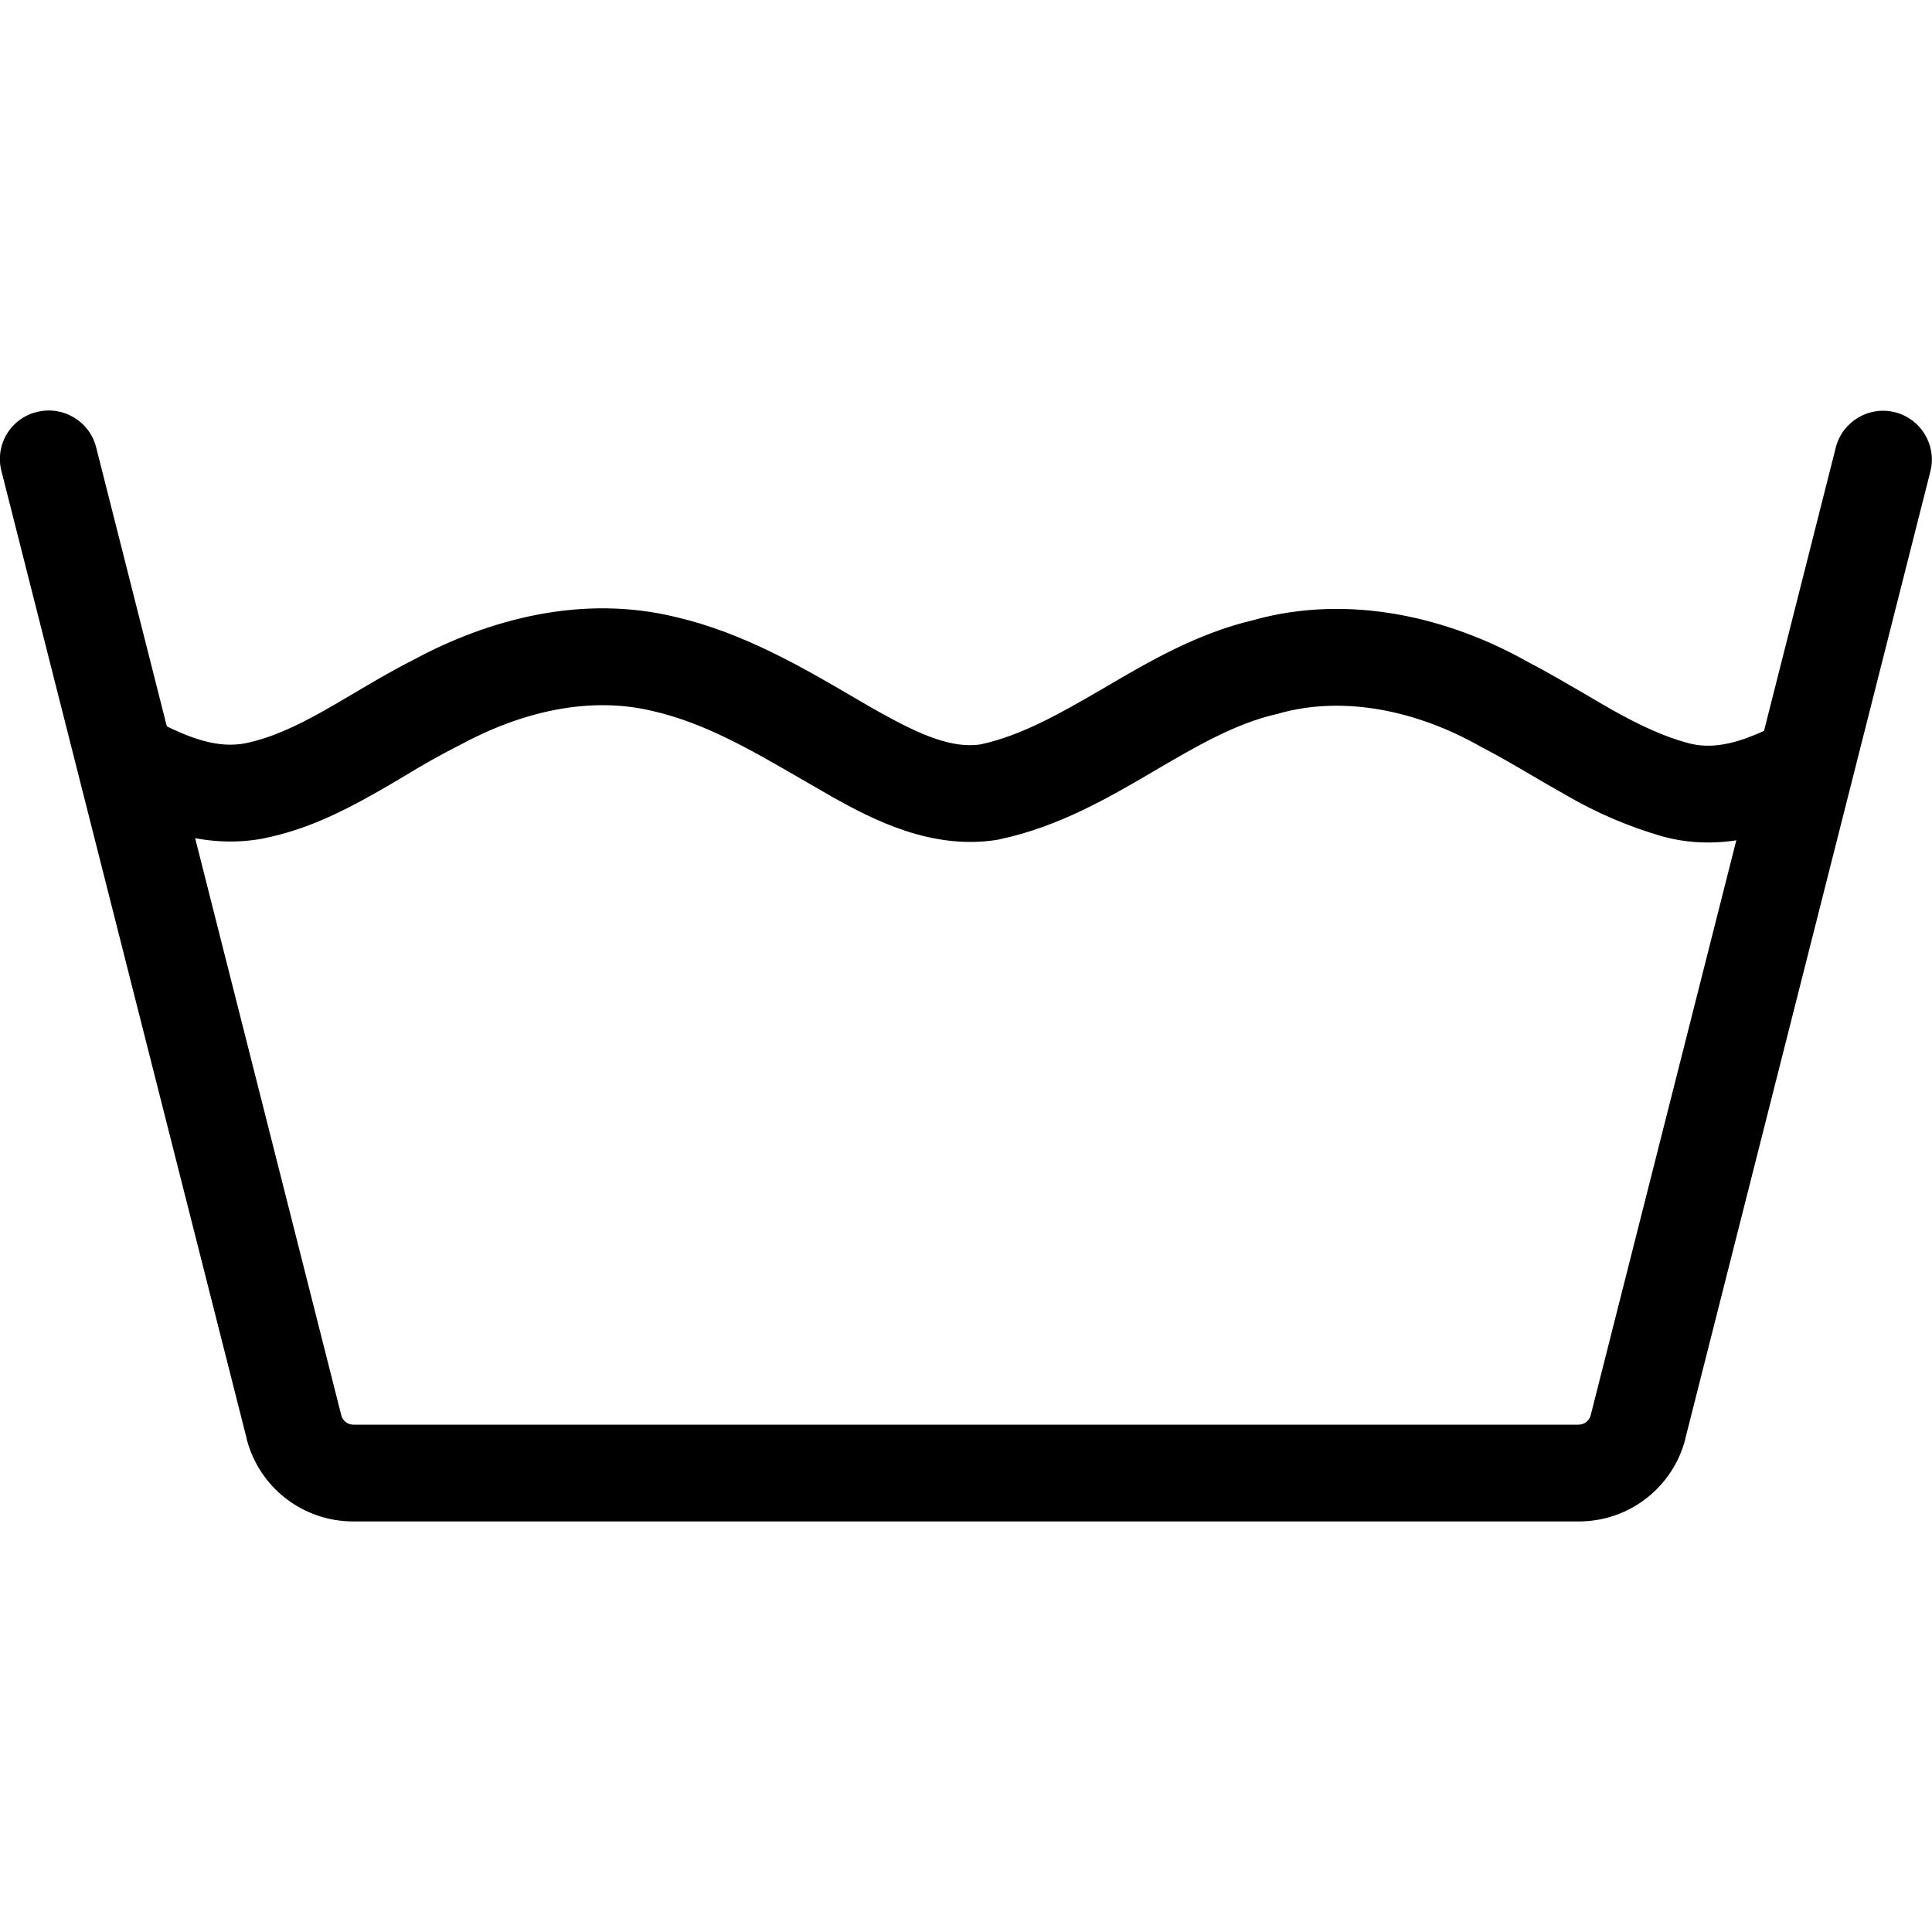
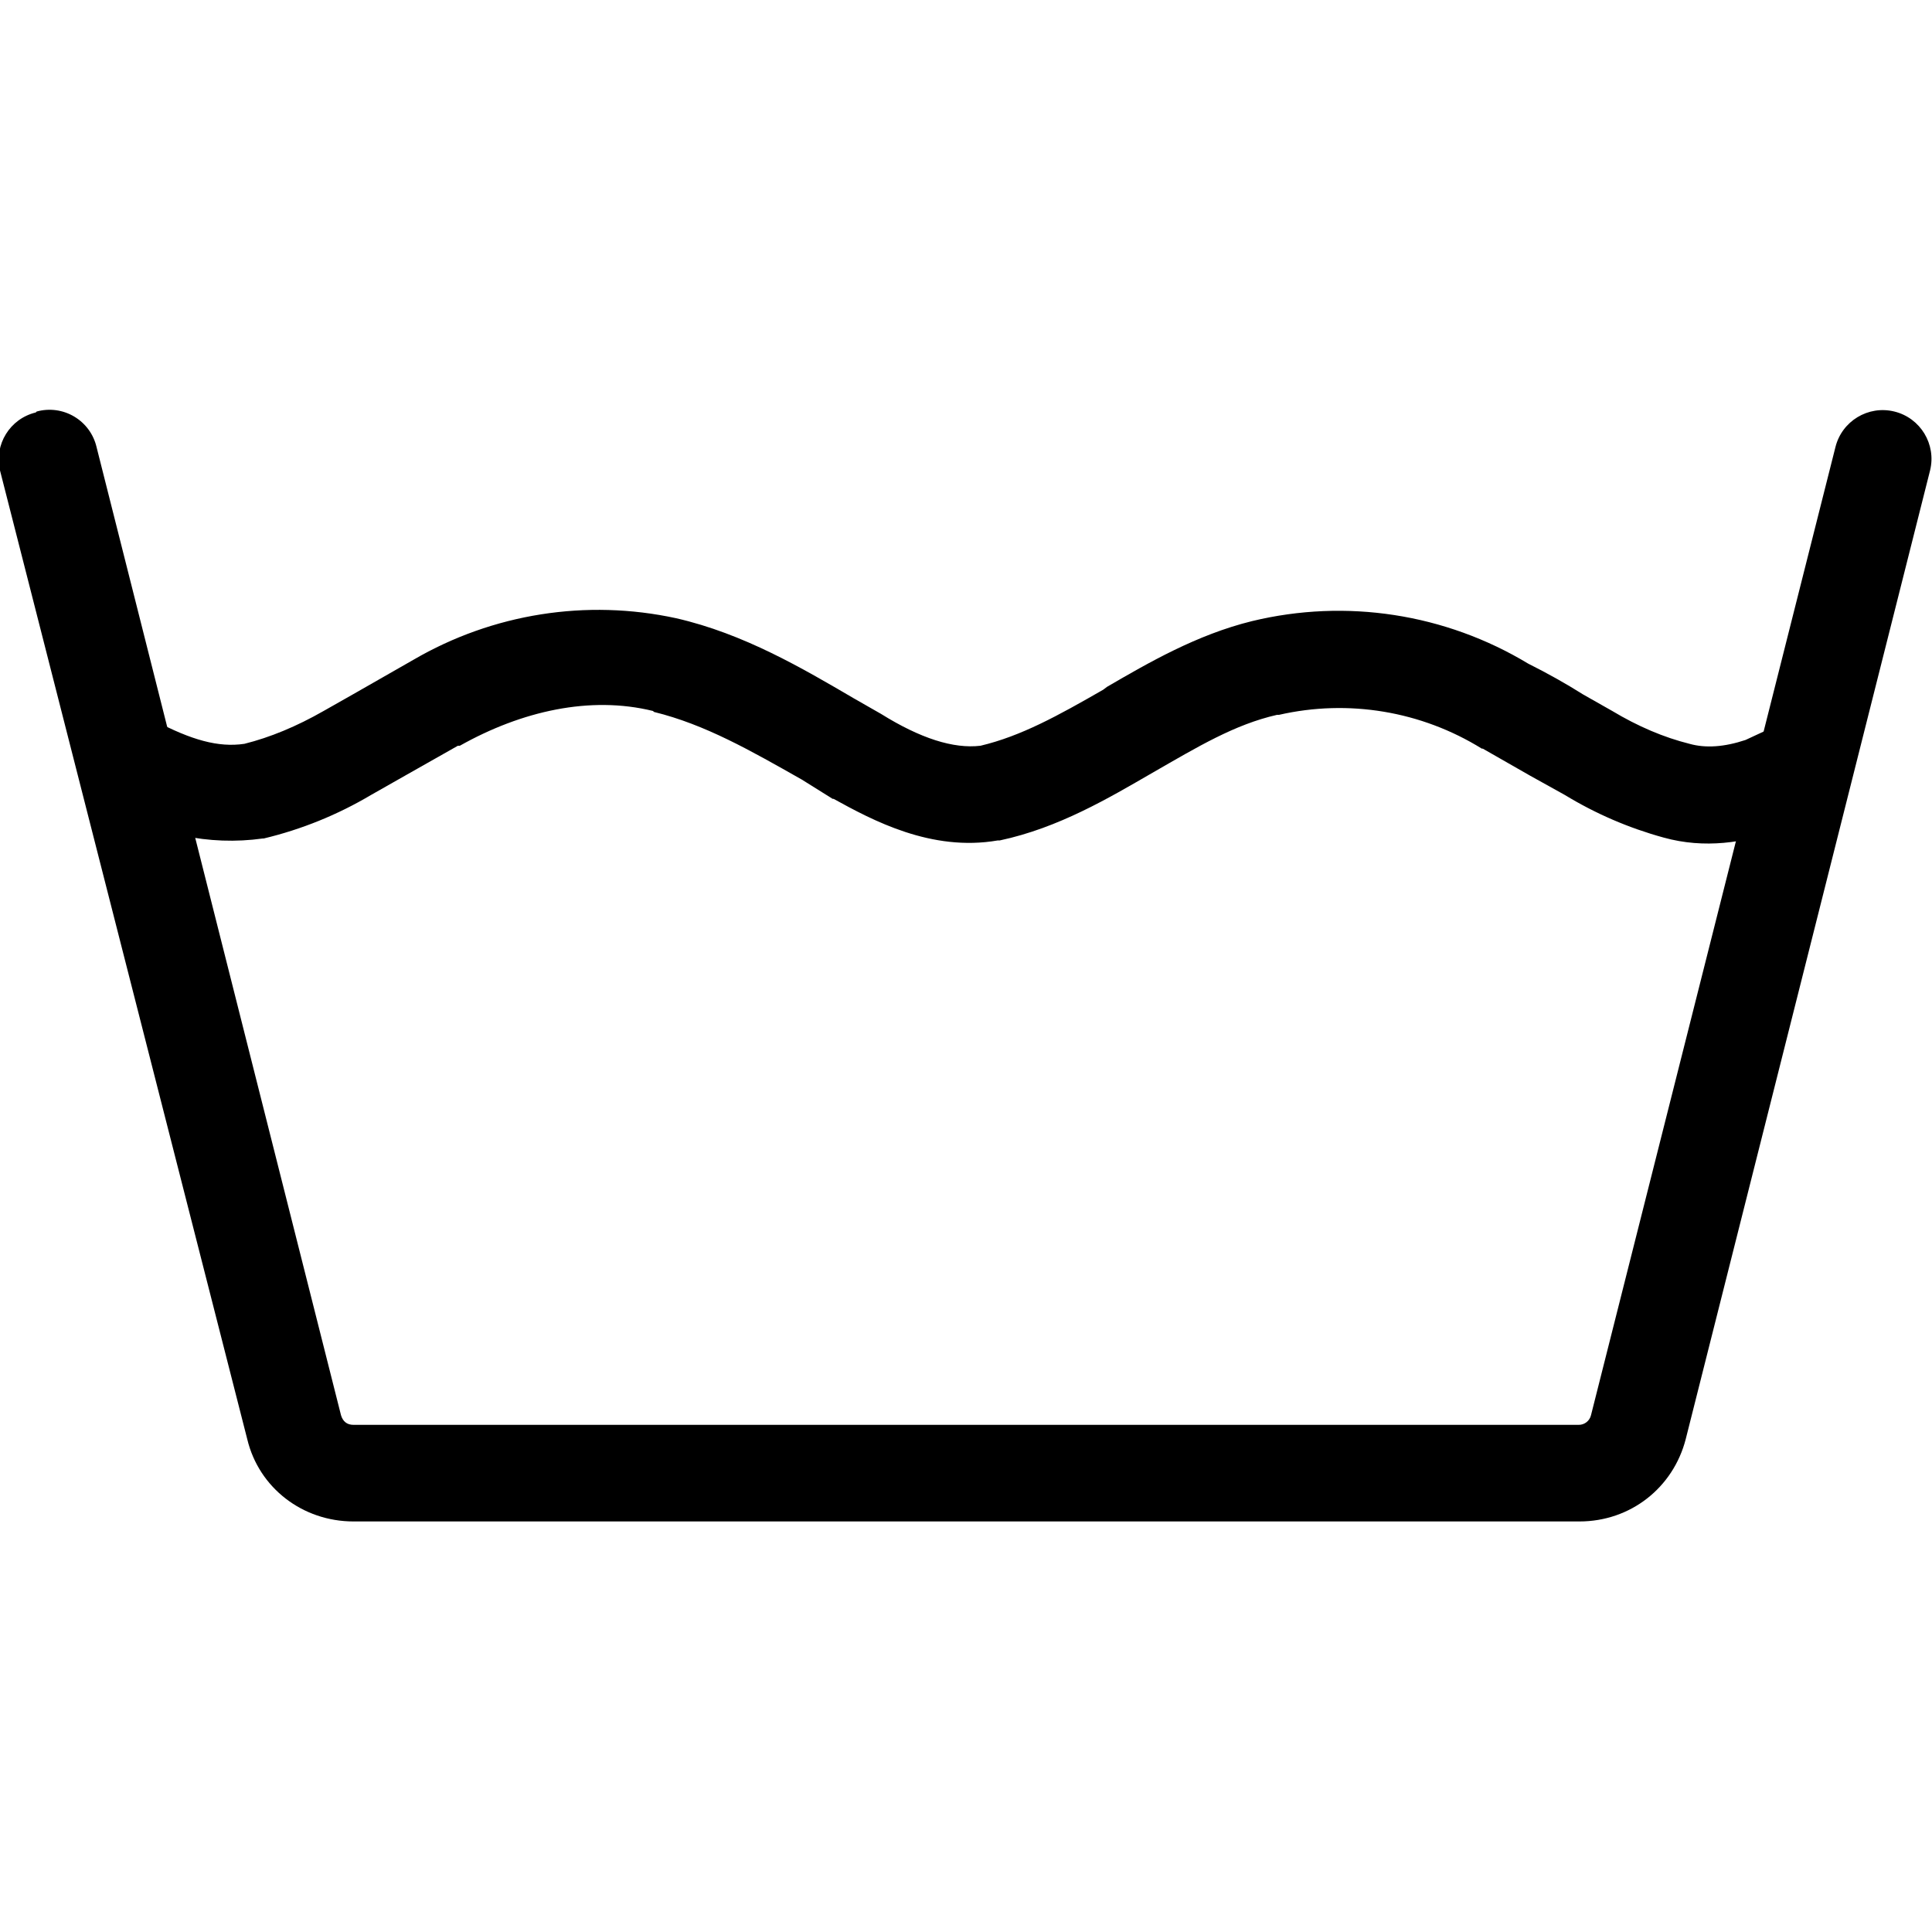
- <svg xmlns="http://www.w3.org/2000/svg" class="icon icon-accordion icon-washing" viewBox="0 0 20 20">
-   <path d="M.382 4.265a.505.505 0 0 1 .613.364l2.538 10.022c.016.06.067.097.125.097h12.684a.13.13 0 0 0 .125-.097v-.001l2.538-10.021a.505.505 0 0 1 .98.244l-2.54 10.025v.004c-.13.495-.578.848-1.103.848H3.658c-.525 0-.973-.353-1.103-.848v-.004L.014 4.873a.5.5 0 0 1 .367-.608" />
-   <path d="M6.762 7.362c-.65-.16-1.36.001-2.008.354l-.008.004-.009.004a8 8 0 0 0-.526.295c-.112.067-.23.138-.366.213-.321.18-.69.362-1.117.447l-.008.002c-.63.116-1.18-.122-1.592-.341l.476-.884c.372.198.656.289.928.24.27-.055.528-.174.816-.336q.135-.076.293-.17c.202-.12.425-.252.635-.357.786-.426 1.757-.683 2.726-.444.694.162 1.31.522 1.84.832q.143.085.278.16c.423.235.741.368 1.032.325.422-.093.806-.31 1.266-.578l.046-.027c.427-.25.927-.543 1.504-.68 1.004-.282 2.042-.026 2.857.436.186.096.385.213.57.32q.159.095.297.173c.275.154.528.275.79.344.174.046.362.029.584-.048a3 3 0 0 0 .434-.2l.484.88a4 4 0 0 1-.585.266c-.344.12-.747.184-1.177.07a4.4 4.4 0 0 1-1.026-.44 18 18 0 0 1-.359-.207c-.164-.096-.316-.185-.487-.274l-.01-.005-.009-.005c-.658-.375-1.421-.536-2.096-.344l-.012.004-.012.002c-.427.1-.813.324-1.28.598l-.008.005c-.443.259-.964.563-1.573.692l-.012.003-.011.002c-.685.112-1.3-.215-1.702-.438l-.005-.003-.319-.184c-.535-.31-1-.58-1.533-.705z" />
+ <svg class="icon icon-accordion icon-washing" viewBox="0 0 20 20">
+   <path d="M.38 4.26a.5.5 0 0 1 .62.37l2.53 10.02q.03.1.13.1h12.68a.13.13 0 0 0 .13-.1L19 4.63a.5.5 0 0 1 .98.24L17.45 14.9c-.13.5-.57.85-1.1.85H3.66c-.53 0-.98-.35-1.1-.85L0 4.87a.5.5 0 0 1 .37-.6" />
+   <path d="M6.76 7.36c-.65-.16-1.36 0-2 .36h-.02l-.53.3-.37.21a4 4 0 0 1-1.11.45h-.01a2.4 2.4 0 0 1-1.6-.34l.48-.88c.38.2.66.28.93.24q.4-.1.82-.34l.3-.17.63-.36A3.8 3.8 0 0 1 7 6.4c.7.16 1.31.52 1.84.83l.28.16q.61.38 1.03.33c.42-.1.8-.31 1.27-.58l.04-.03c.43-.25.93-.54 1.5-.68a3.8 3.8 0 0 1 2.86.44q.3.15.57.32l.3.17q.4.24.8.34.25.07.58-.04l.43-.2.48.88a4 4 0 0 1-.58.26c-.34.12-.75.19-1.18.07a4 4 0 0 1-1.02-.44l-.36-.2-.49-.28h-.01a2.8 2.8 0 0 0-2.1-.35h-.02c-.44.1-.82.33-1.29.6-.45.26-.97.57-1.58.7h-.02c-.69.12-1.3-.21-1.7-.43h-.01l-.32-.2c-.53-.3-1-.57-1.53-.7z" />
</svg>
